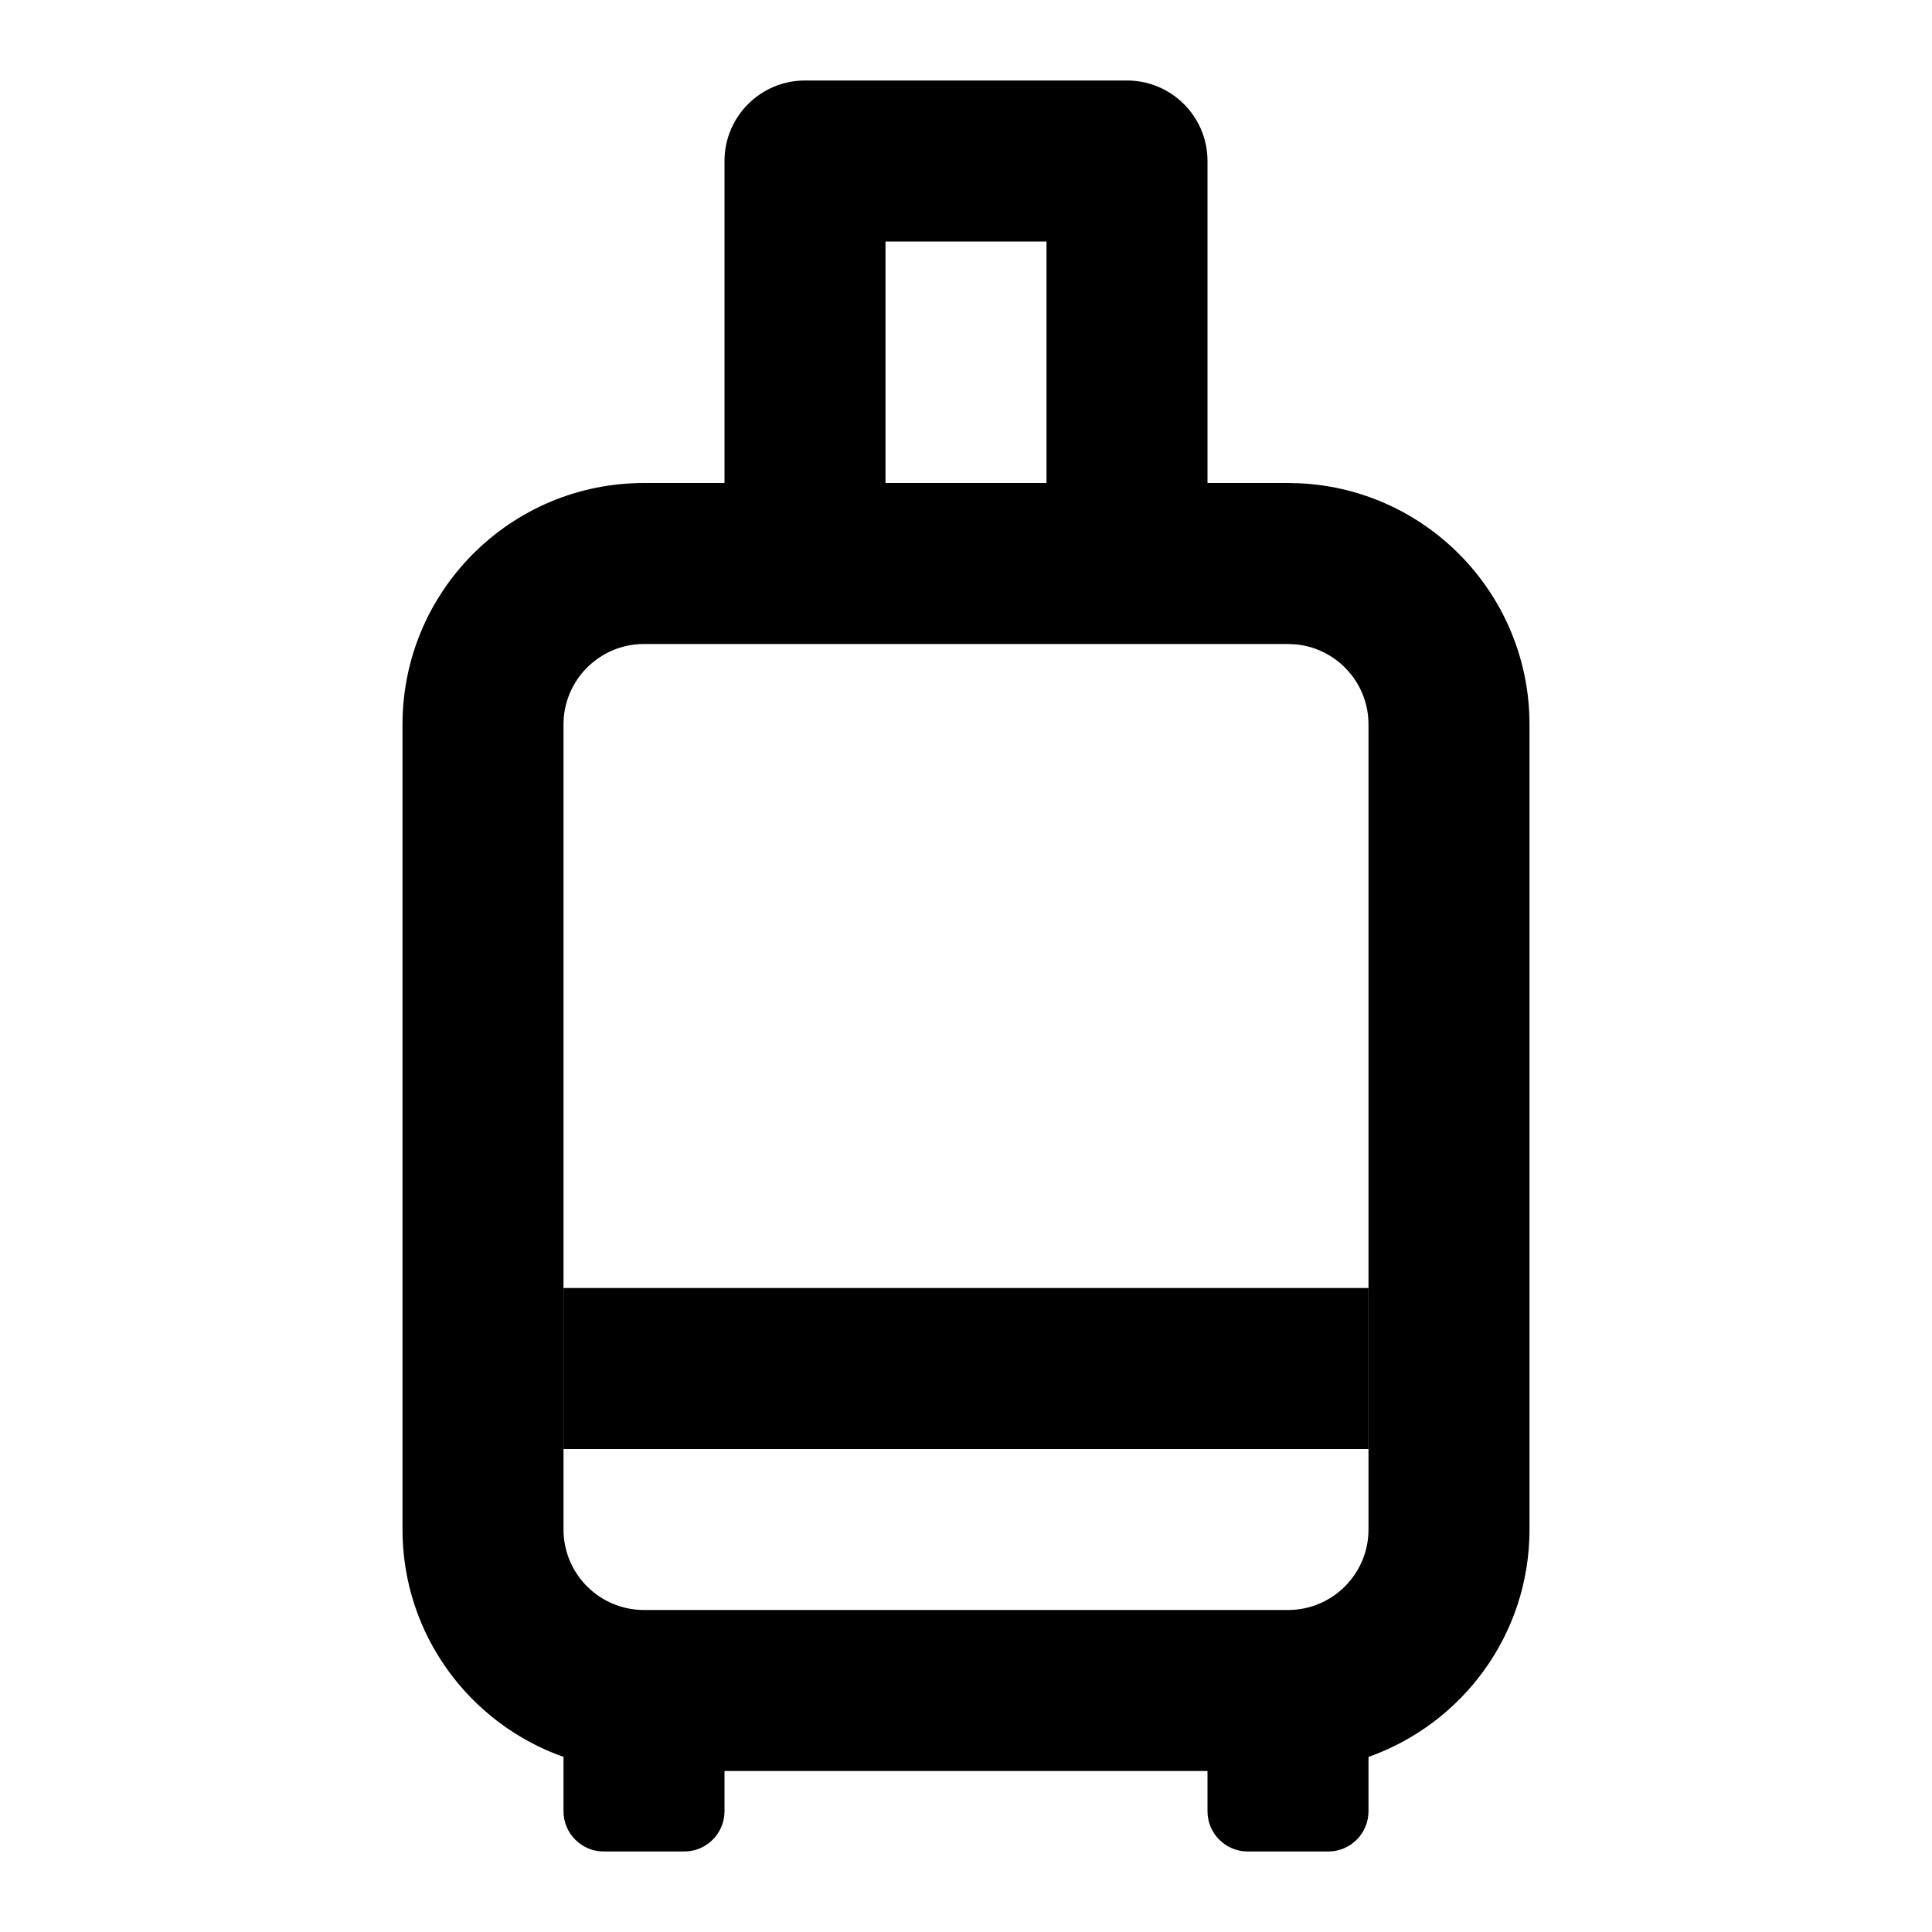
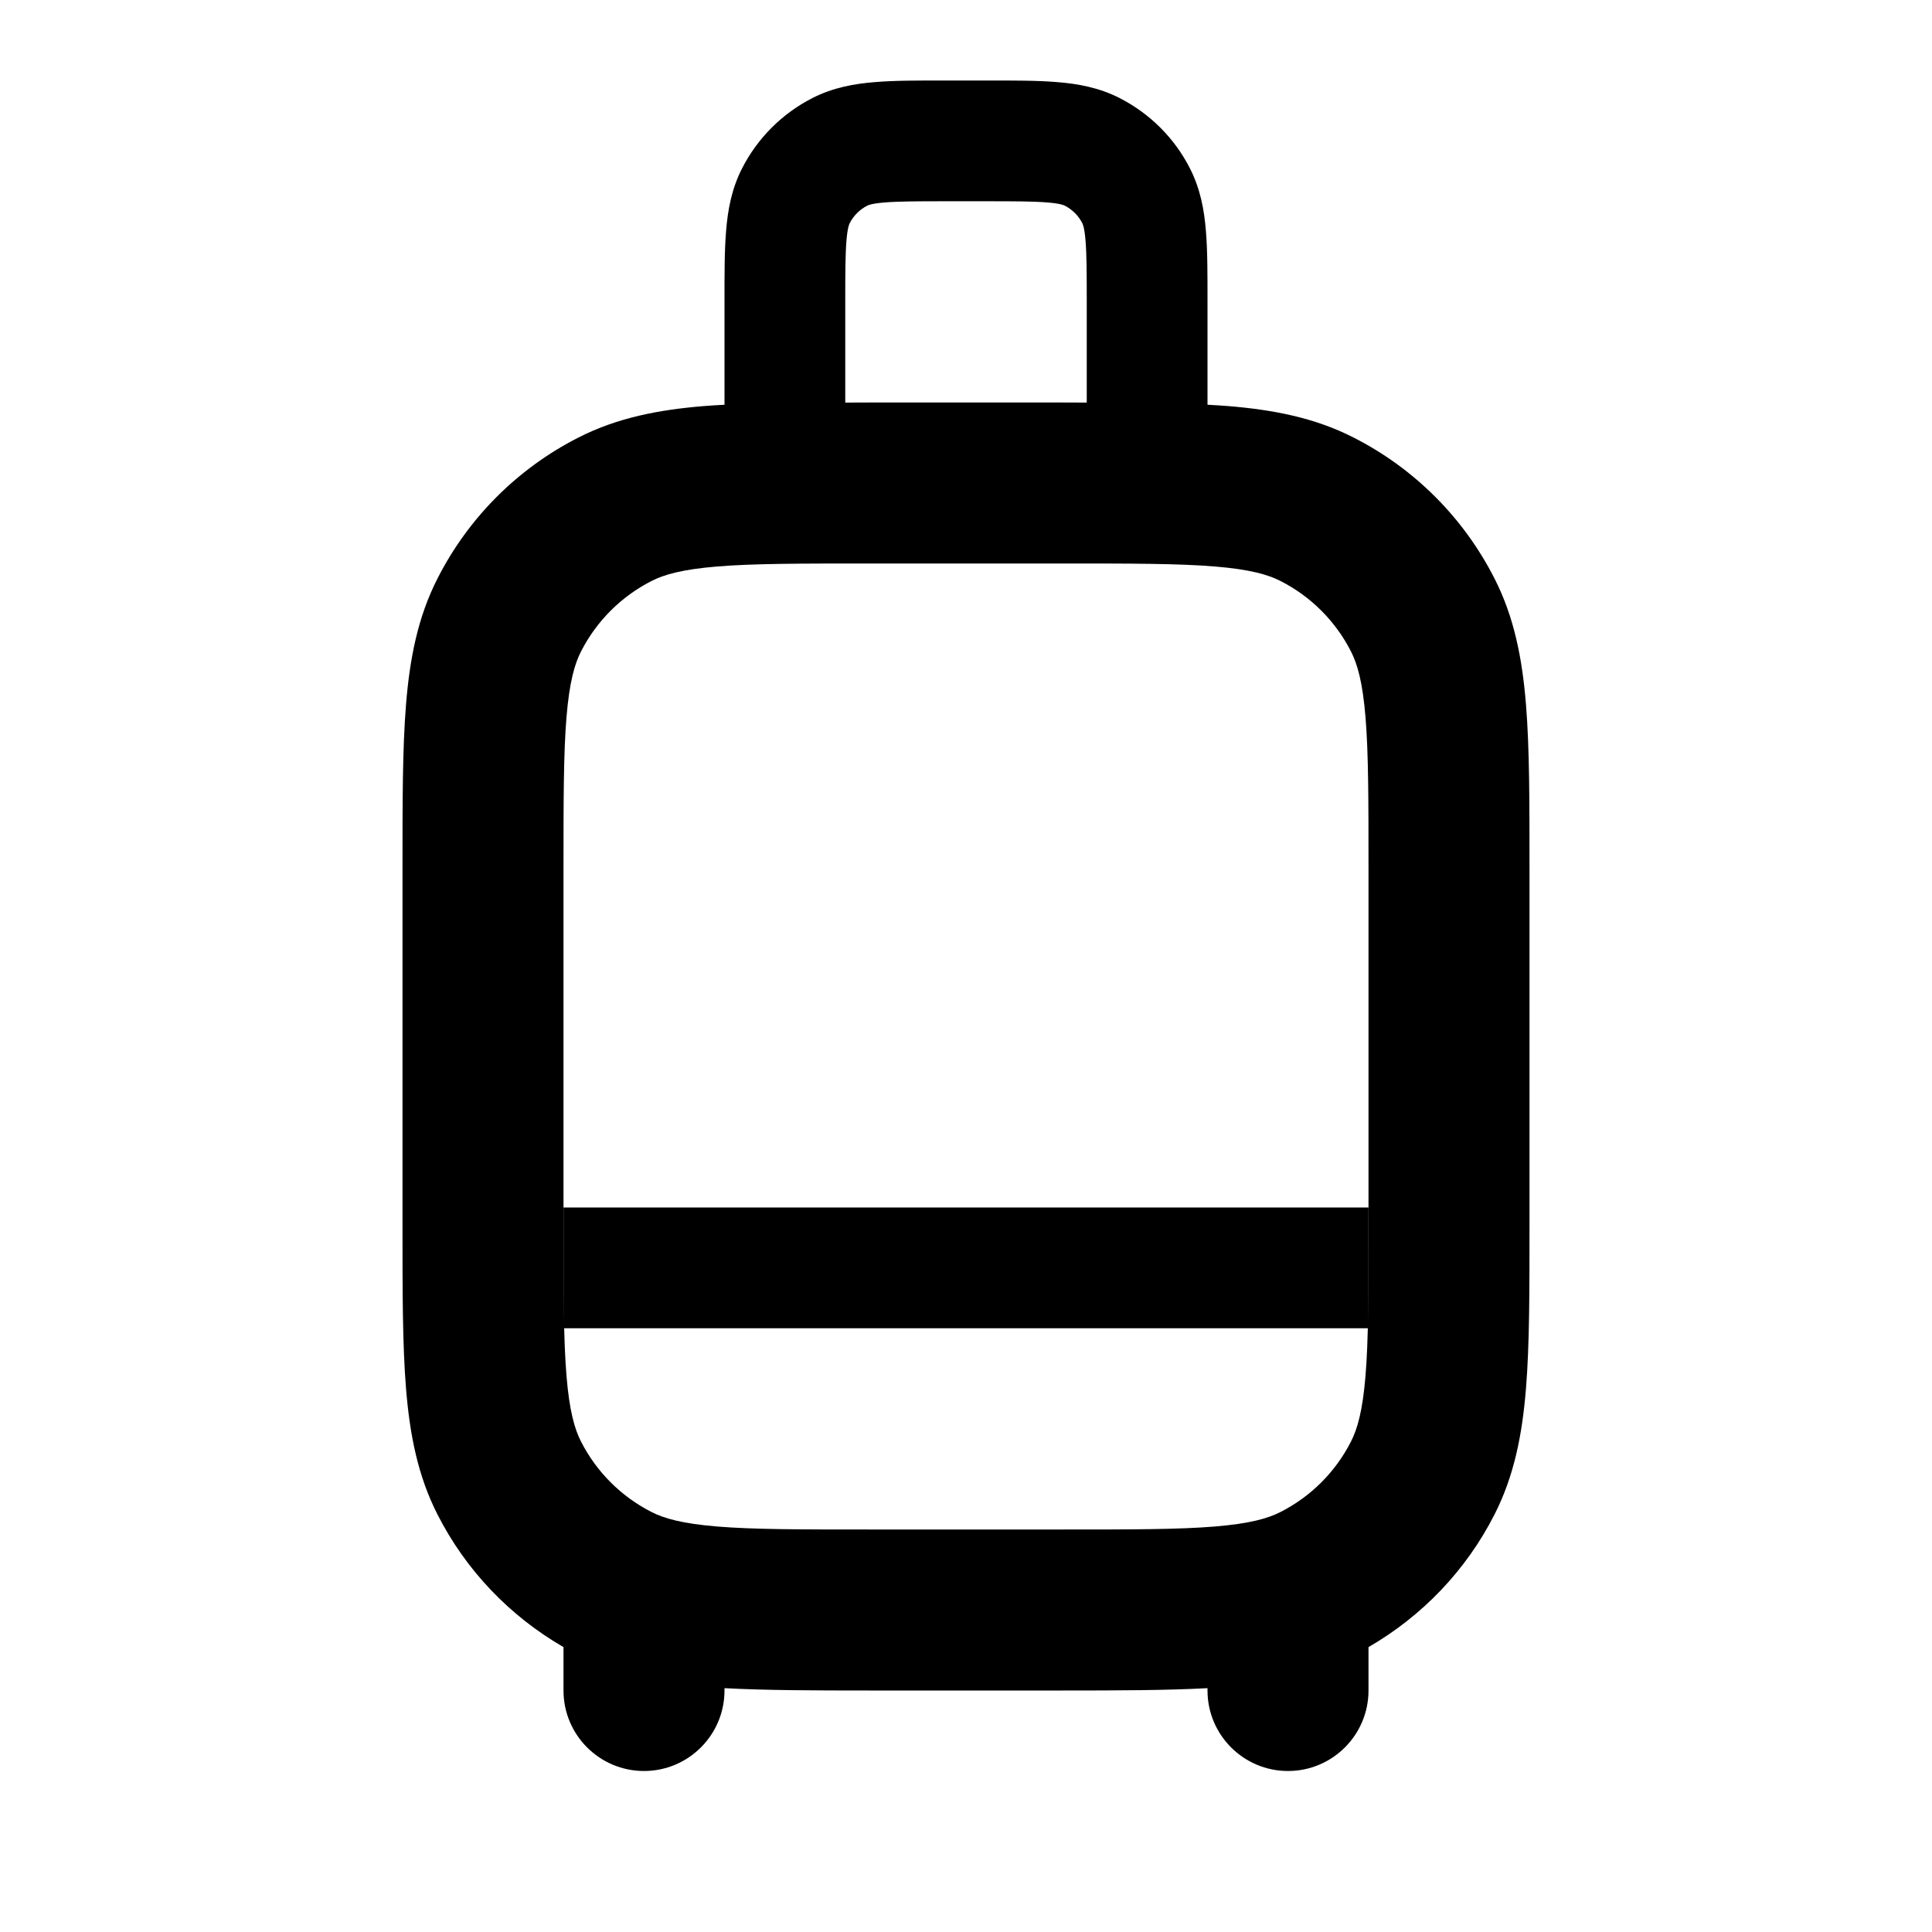
<svg xmlns="http://www.w3.org/2000/svg" width="24" height="24" viewBox="0 0 24 24" class="wd-icon wd-icon-task-timeoff" role="presentation" data-deprecated="true">
-   <path d="M6 9C6 7.895 6.895 7 8 7H16C17.105 7 18 7.895 18 9V19C18 20.105 17.105 21 16 21H8C6.895 21 6 20.105 6 19V9Z" fill="transparent" class="wd-icon-background" />
-   <path d="M14 1C14.552 1 15 1.448 15 2V6H16L16.154 6.004C17.739 6.084 19 7.395 19 9V19C19 20.306 18.165 21.413 17 21.825V22.5C17 22.776 16.776 23 16.5 23H15.5C15.224 23 15 22.776 15 22.5V22H9V22.5C9 22.776 8.776 23 8.5 23H7.5C7.224 23 7 22.776 7 22.5V21.825C5.835 21.413 5 20.306 5 19V9C5 7.343 6.343 6 8 6H9V2C9 1.448 9.448 1 10 1H14ZM8 8C7.448 8 7 8.448 7 9V19C7 19.552 7.448 20 8 20H16C16.552 20 17 19.552 17 19V9C17 8.482 16.607 8.056 16.102 8.005L16 8H8ZM11 6H13V3H11V6Z" fill="oklch(0.352 0 0 / 1)" class="wd-icon-fill" />
-   <path d="M17 18H7V16H17V18Z" fill="oklch(0.352 0 0 / 1)" class="wd-icon-accent" />
+   <g>
+     <path d="M16.99 16.5C16.985 16.721 16.977 16.915 16.963 17.089C16.927 17.527 16.862 17.752 16.782 17.908C16.59 18.285 16.285 18.59 15.908 18.782C15.752 18.862 15.527 18.927 15.089 18.963C14.639 19 14.057 19 13.2 19H10.8C9.943 19 9.361 19 8.911 18.963C8.473 18.927 8.248 18.862 8.092 18.782C7.716 18.59 7.41 18.285 7.218 17.908C7.138 17.752 7.073 17.527 7.037 17.089C7.023 16.915 7.015 16.721 7.01 16.5H16.99Z" fill="transparent" class="wd-icon-background" />
+     <path d="M13.2 7C14.057 7 14.639 7 15.089 7.037C15.527 7.073 15.752 7.138 15.908 7.218C16.285 7.41 16.59 7.716 16.782 8.092C16.862 8.248 16.927 8.473 16.963 8.911C17 9.361 17 9.943 17 10.8V15H7V10.8C7 9.943 7 9.361 7.037 8.911C7.073 8.473 7.138 8.248 7.218 8.092C7.41 7.716 7.716 7.41 8.092 7.218C8.248 7.138 8.473 7.073 8.911 7.037C9.361 7 9.943 7 10.8 7H13.2Z" fill="transparent" class="wd-icon-background" />
+   </g>
+   <path d="M12.25 1C12.588 1 12.886 0.999 13.132 1.02C13.387 1.04 13.651 1.087 13.908 1.218C14.284 1.41 14.591 1.716 14.782 2.092C14.913 2.349 14.96 2.613 14.98 2.868C15.001 3.114 15 3.412 15 3.75V5.028C15.087 5.033 15.171 5.037 15.252 5.044C15.814 5.09 16.331 5.188 16.816 5.436C17.569 5.819 18.181 6.431 18.564 7.184C18.812 7.669 18.91 8.186 18.956 8.748C19.001 9.298 19 9.976 19 10.8V15.2C19 16.024 19.001 16.702 18.956 17.252C18.91 17.814 18.812 18.331 18.564 18.816C18.213 19.506 17.668 20.075 17 20.461V21C17 21.552 16.552 22 16 22C15.448 22 15 21.552 15 21V20.971C14.498 20.998 13.902 21 13.2 21H10.8C10.098 21 9.502 20.998 9 20.971V21C9 21.552 8.552 22 8 22C7.448 22 7 21.552 7 21V20.461C6.332 20.075 5.787 19.506 5.436 18.816C5.188 18.331 5.09 17.814 5.044 17.252C4.999 16.702 5 16.024 5 15.2V10.8C5 9.976 4.999 9.298 5.044 8.748C5.09 8.186 5.188 7.669 5.436 7.184C5.819 6.431 6.431 5.819 7.184 5.436C7.669 5.188 8.186 5.09 8.748 5.044C8.829 5.037 8.913 5.033 9 5.028V3.75C9 3.412 8.999 3.114 9.02 2.868C9.04 2.613 9.087 2.349 9.218 2.092C9.41 1.716 9.716 1.41 10.092 1.218C10.349 1.087 10.613 1.04 10.868 1.02C11.114 0.999 11.412 1 11.75 1H12.25ZM10.8 7C9.943 7 9.361 7 8.911 7.037C8.473 7.073 8.248 7.138 8.092 7.218C7.716 7.41 7.41 7.716 7.218 8.092C7.138 8.248 7.073 8.473 7.037 8.911C7 9.361 7 9.943 7 10.8V15.2C7 16.057 7 16.639 7.037 17.089C7.073 17.527 7.138 17.752 7.218 17.908C7.41 18.285 7.716 18.59 8.092 18.782C8.248 18.862 8.473 18.927 8.911 18.963C9.361 19 9.943 19 10.8 19H13.2C14.057 19 14.639 19 15.089 18.963C15.527 18.927 15.752 18.862 15.908 18.782C16.285 18.59 16.59 18.285 16.782 17.908C16.862 17.752 16.927 17.527 16.963 17.089C17 16.639 17 16.057 17 15.2V10.8C17 9.943 17 9.361 16.963 8.911C16.927 8.473 16.862 8.248 16.782 8.092C16.59 7.716 16.285 7.41 15.908 7.218C15.752 7.138 15.527 7.073 15.089 7.037C14.639 7 14.057 7 13.2 7H10.8ZM11.75 2.5C11.388 2.5 11.161 2.501 10.99 2.515C10.829 2.528 10.784 2.549 10.773 2.555C10.679 2.603 10.603 2.679 10.555 2.773C10.549 2.784 10.528 2.83 10.515 2.99C10.501 3.161 10.5 3.388 10.5 3.75V5.001C10.598 5.001 10.698 5 10.8 5H13.2C13.302 5 13.402 5.001 13.5 5.001V3.75C13.5 3.388 13.499 3.161 13.485 2.99C13.472 2.83 13.451 2.784 13.445 2.773C13.397 2.679 13.321 2.603 13.227 2.555C13.216 2.549 13.171 2.528 13.01 2.515C12.839 2.501 12.612 2.5 12.25 2.5H11.75Z" fill="oklch(0.352 0 0 / 1)" class="wd-icon-fill" />
+   <path d="M17 16.5H7V15H17V16.5Z" fill="oklch(0.352 0 0 / 1)" class="wd-icon-accent" />
</svg>
